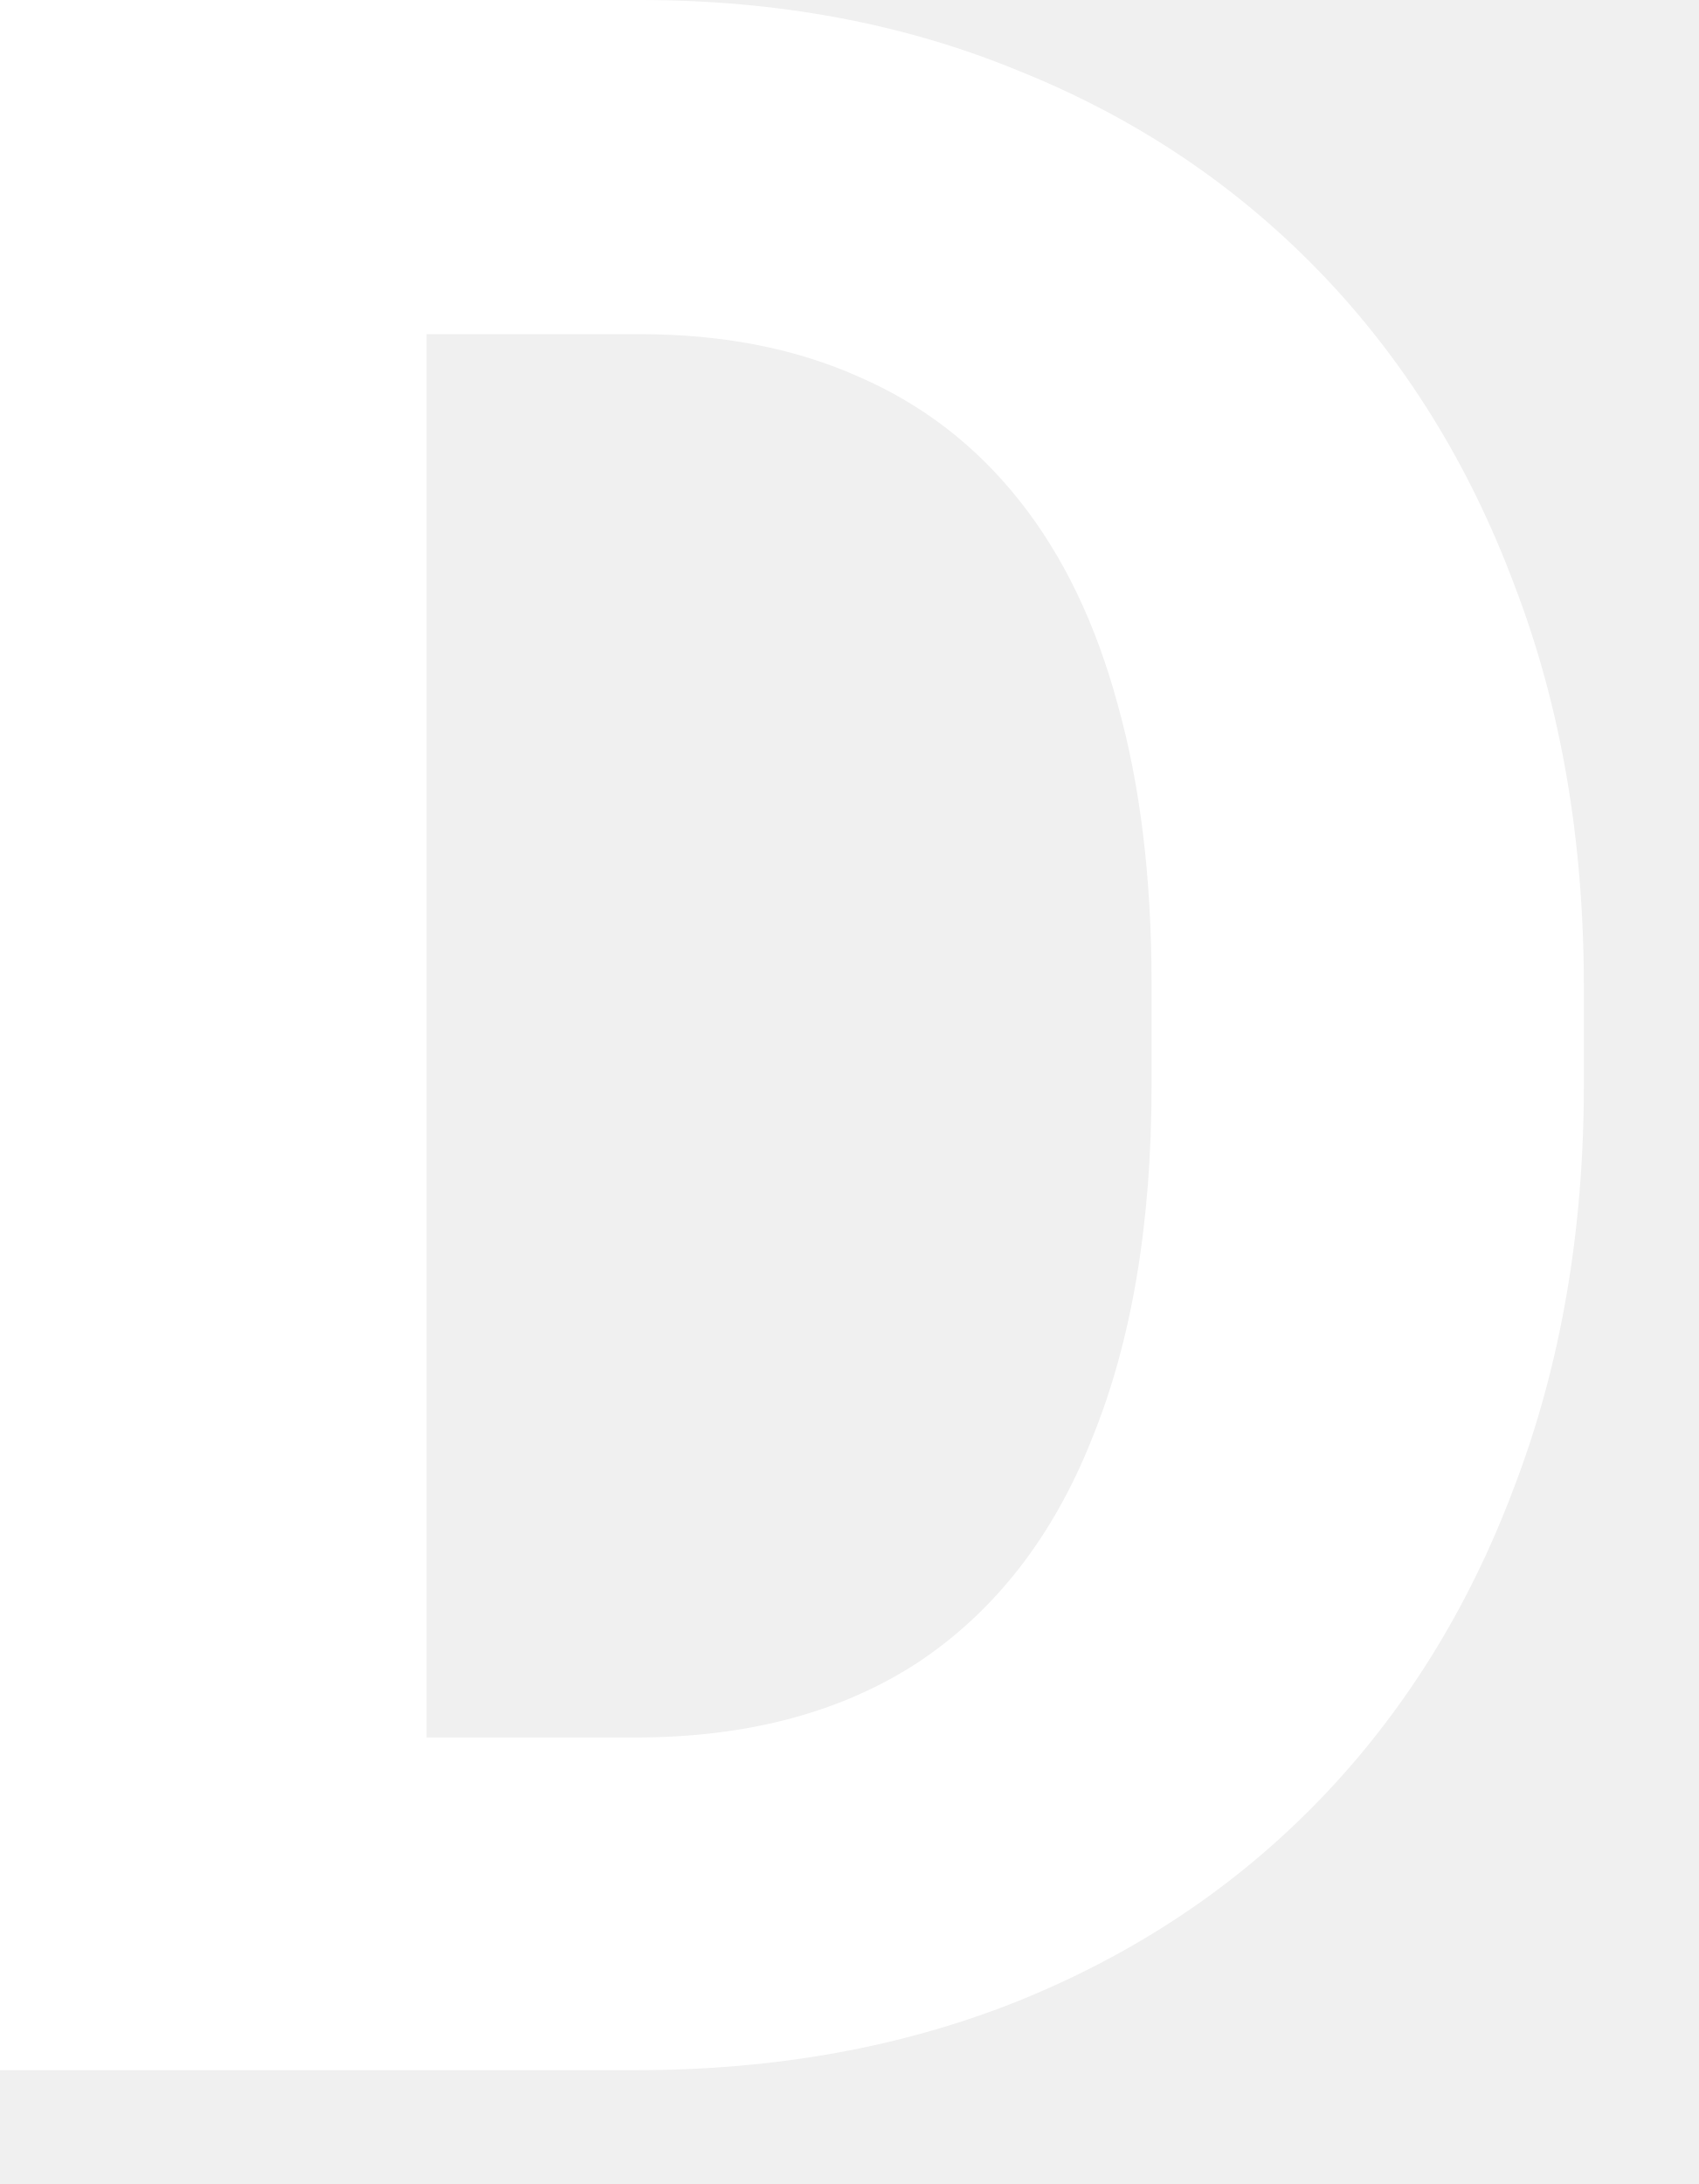
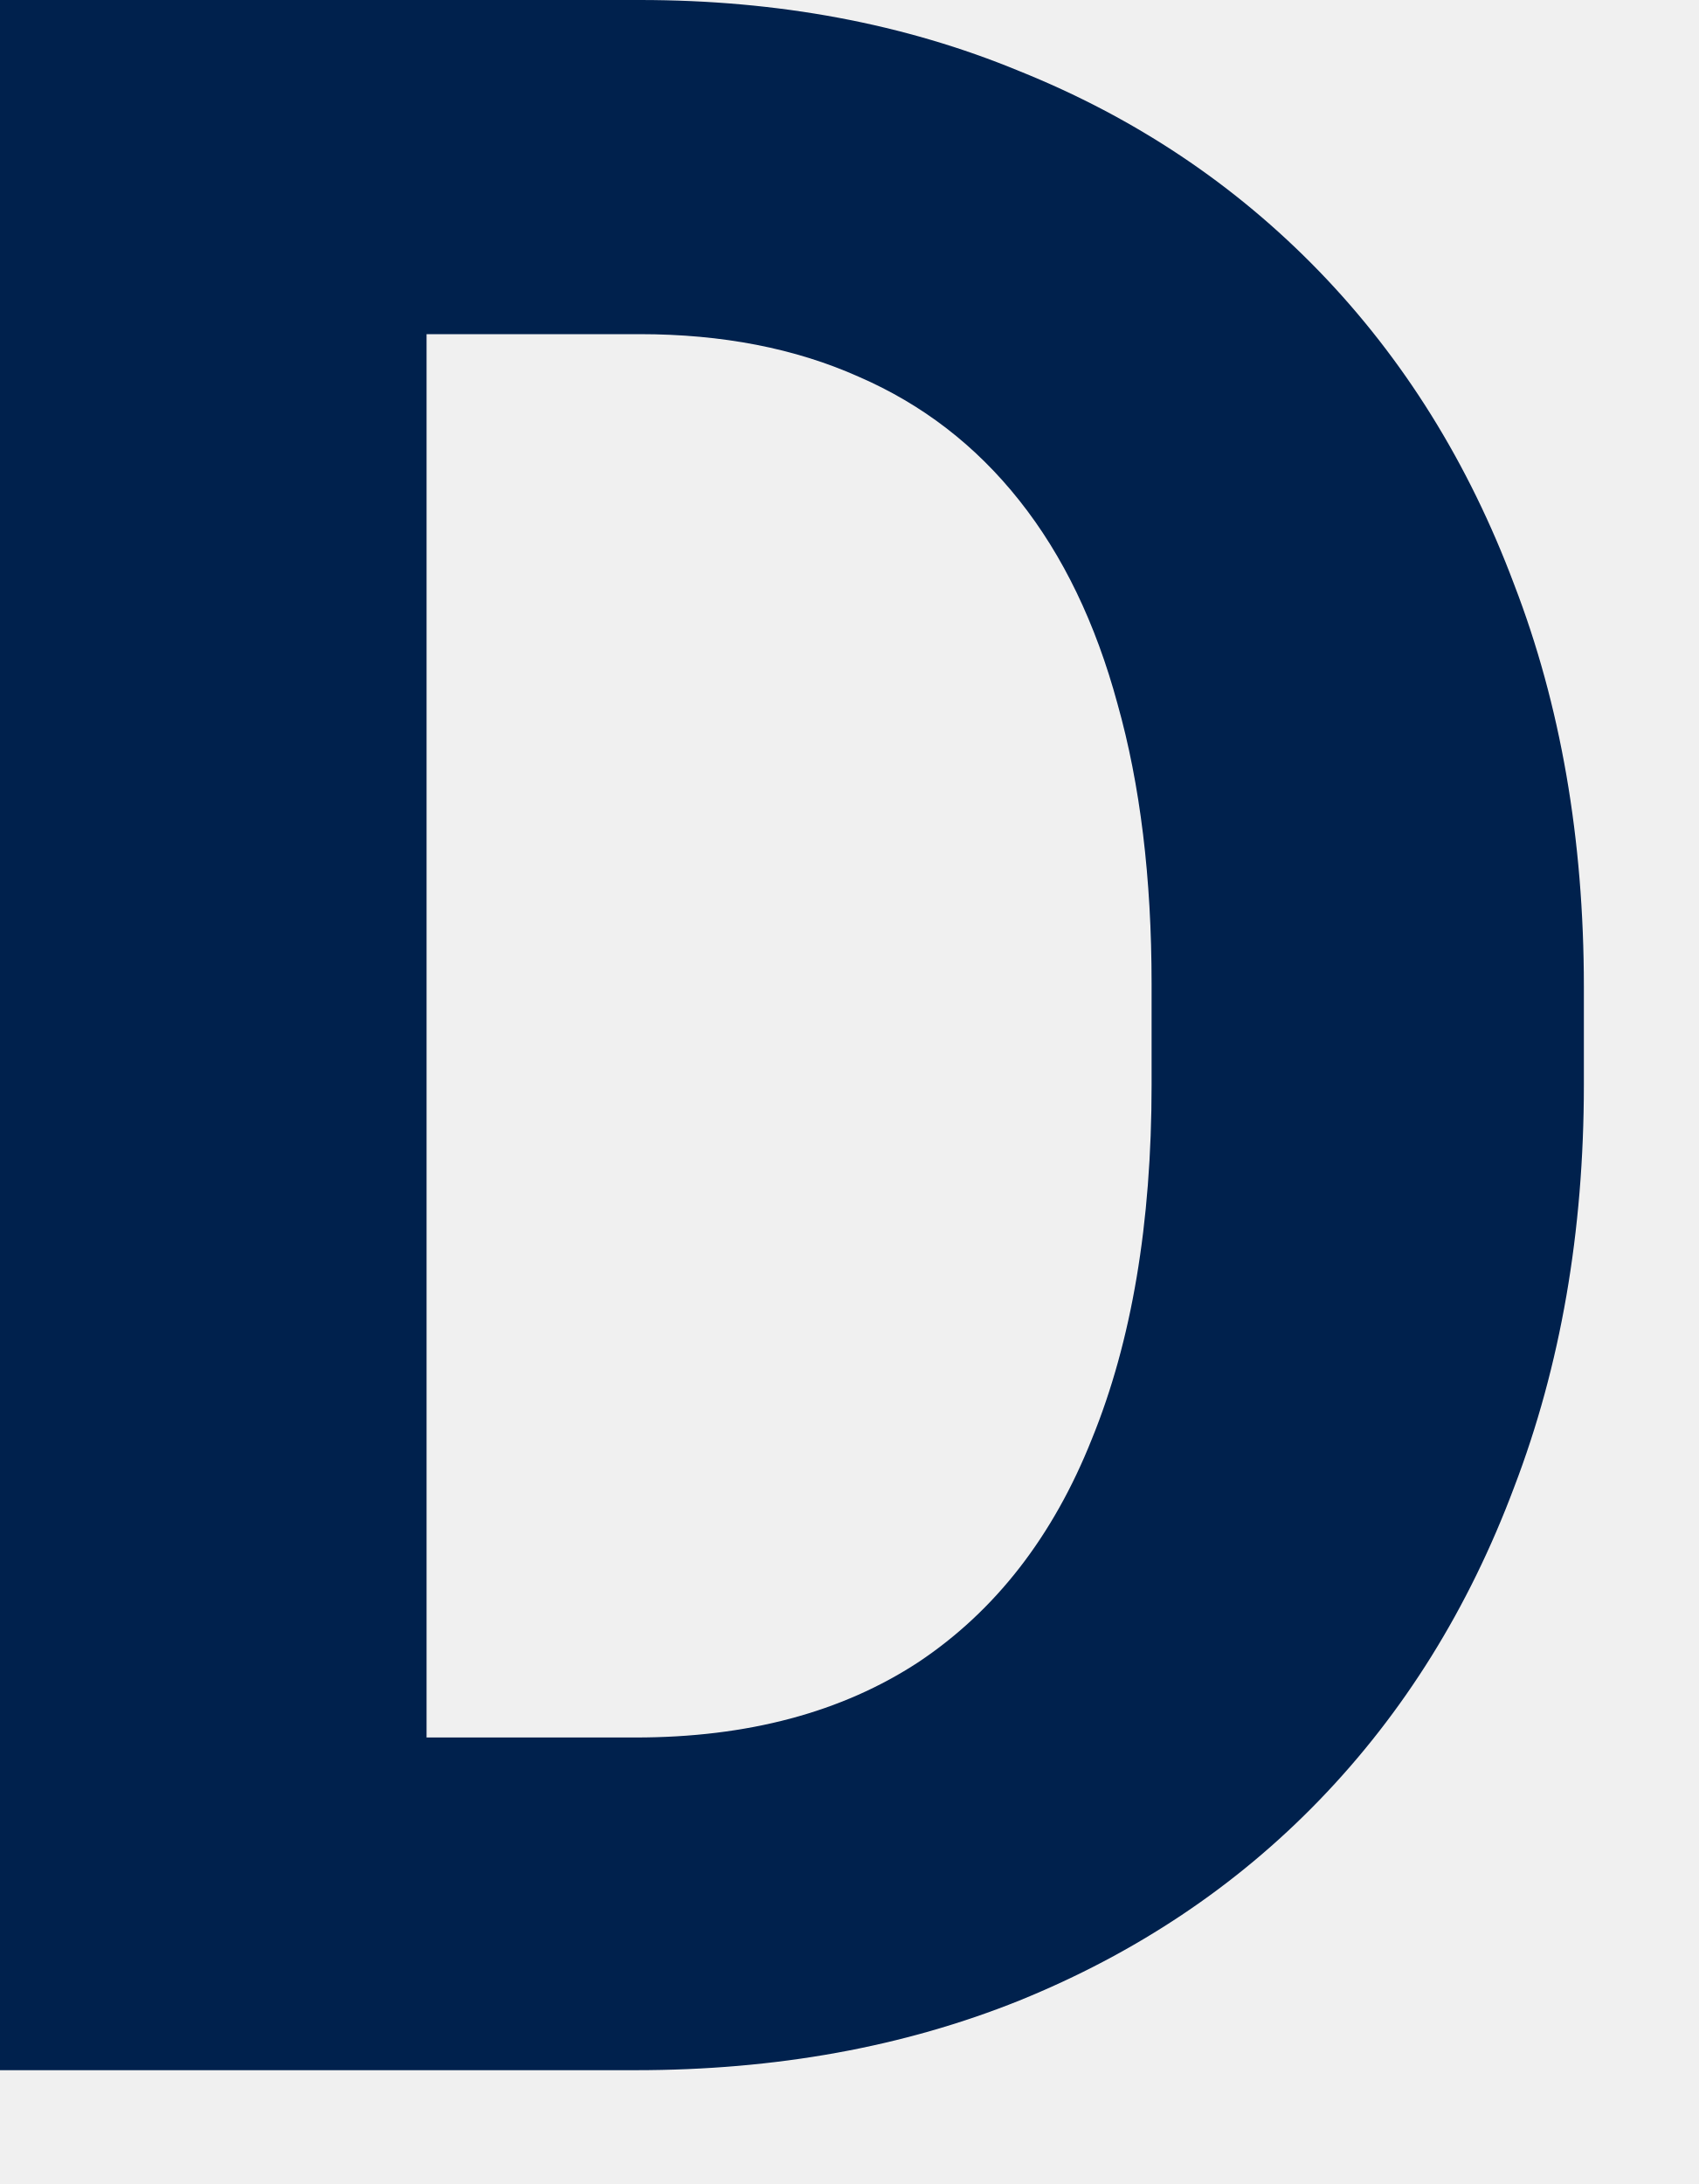
<svg xmlns="http://www.w3.org/2000/svg" width="14" height="18" viewBox="0 0 14 18" fill="none">
-   <path d="M5.238 17.062H1.523L1.547 14.32H5.238C6.16 14.32 6.938 14.113 7.57 13.699C8.203 13.277 8.68 12.664 9 11.859C9.328 11.055 9.492 10.082 9.492 8.941V8.109C9.492 7.234 9.398 6.465 9.211 5.801C9.031 5.137 8.762 4.578 8.402 4.125C8.043 3.672 7.602 3.332 7.078 3.105C6.555 2.871 5.953 2.754 5.273 2.754H1.453V0H5.273C6.414 0 7.457 0.195 8.402 0.586C9.355 0.969 10.18 1.52 10.875 2.238C11.57 2.957 12.105 3.816 12.48 4.816C12.863 5.809 13.055 6.914 13.055 8.133V8.941C13.055 10.152 12.863 11.258 12.48 12.258C12.105 13.258 11.57 14.117 10.875 14.836C10.188 15.547 9.363 16.098 8.402 16.488C7.449 16.871 6.395 17.062 5.238 17.062ZM3.516 0V17.062H0V0H3.516Z" fill="#fff" />
+   <path d="M5.238 17.062H1.523L1.547 14.32H5.238C6.16 14.32 6.938 14.113 7.57 13.699C8.203 13.277 8.68 12.664 9 11.859C9.328 11.055 9.492 10.082 9.492 8.941V8.109C9.492 7.234 9.398 6.465 9.211 5.801C9.031 5.137 8.762 4.578 8.402 4.125C8.043 3.672 7.602 3.332 7.078 3.105C6.555 2.871 5.953 2.754 5.273 2.754H1.453V0H5.273C6.414 0 7.457 0.195 8.402 0.586C9.355 0.969 10.18 1.52 10.875 2.238C11.57 2.957 12.105 3.816 12.48 4.816C12.863 5.809 13.055 6.914 13.055 8.133V8.941C13.055 10.152 12.863 11.258 12.48 12.258C12.105 13.258 11.57 14.117 10.875 14.836C10.188 15.547 9.363 16.098 8.402 16.488C7.449 16.871 6.395 17.062 5.238 17.062ZM3.516 0V17.062H0V0H3.516Z" fill="#00214d" />
</svg>
